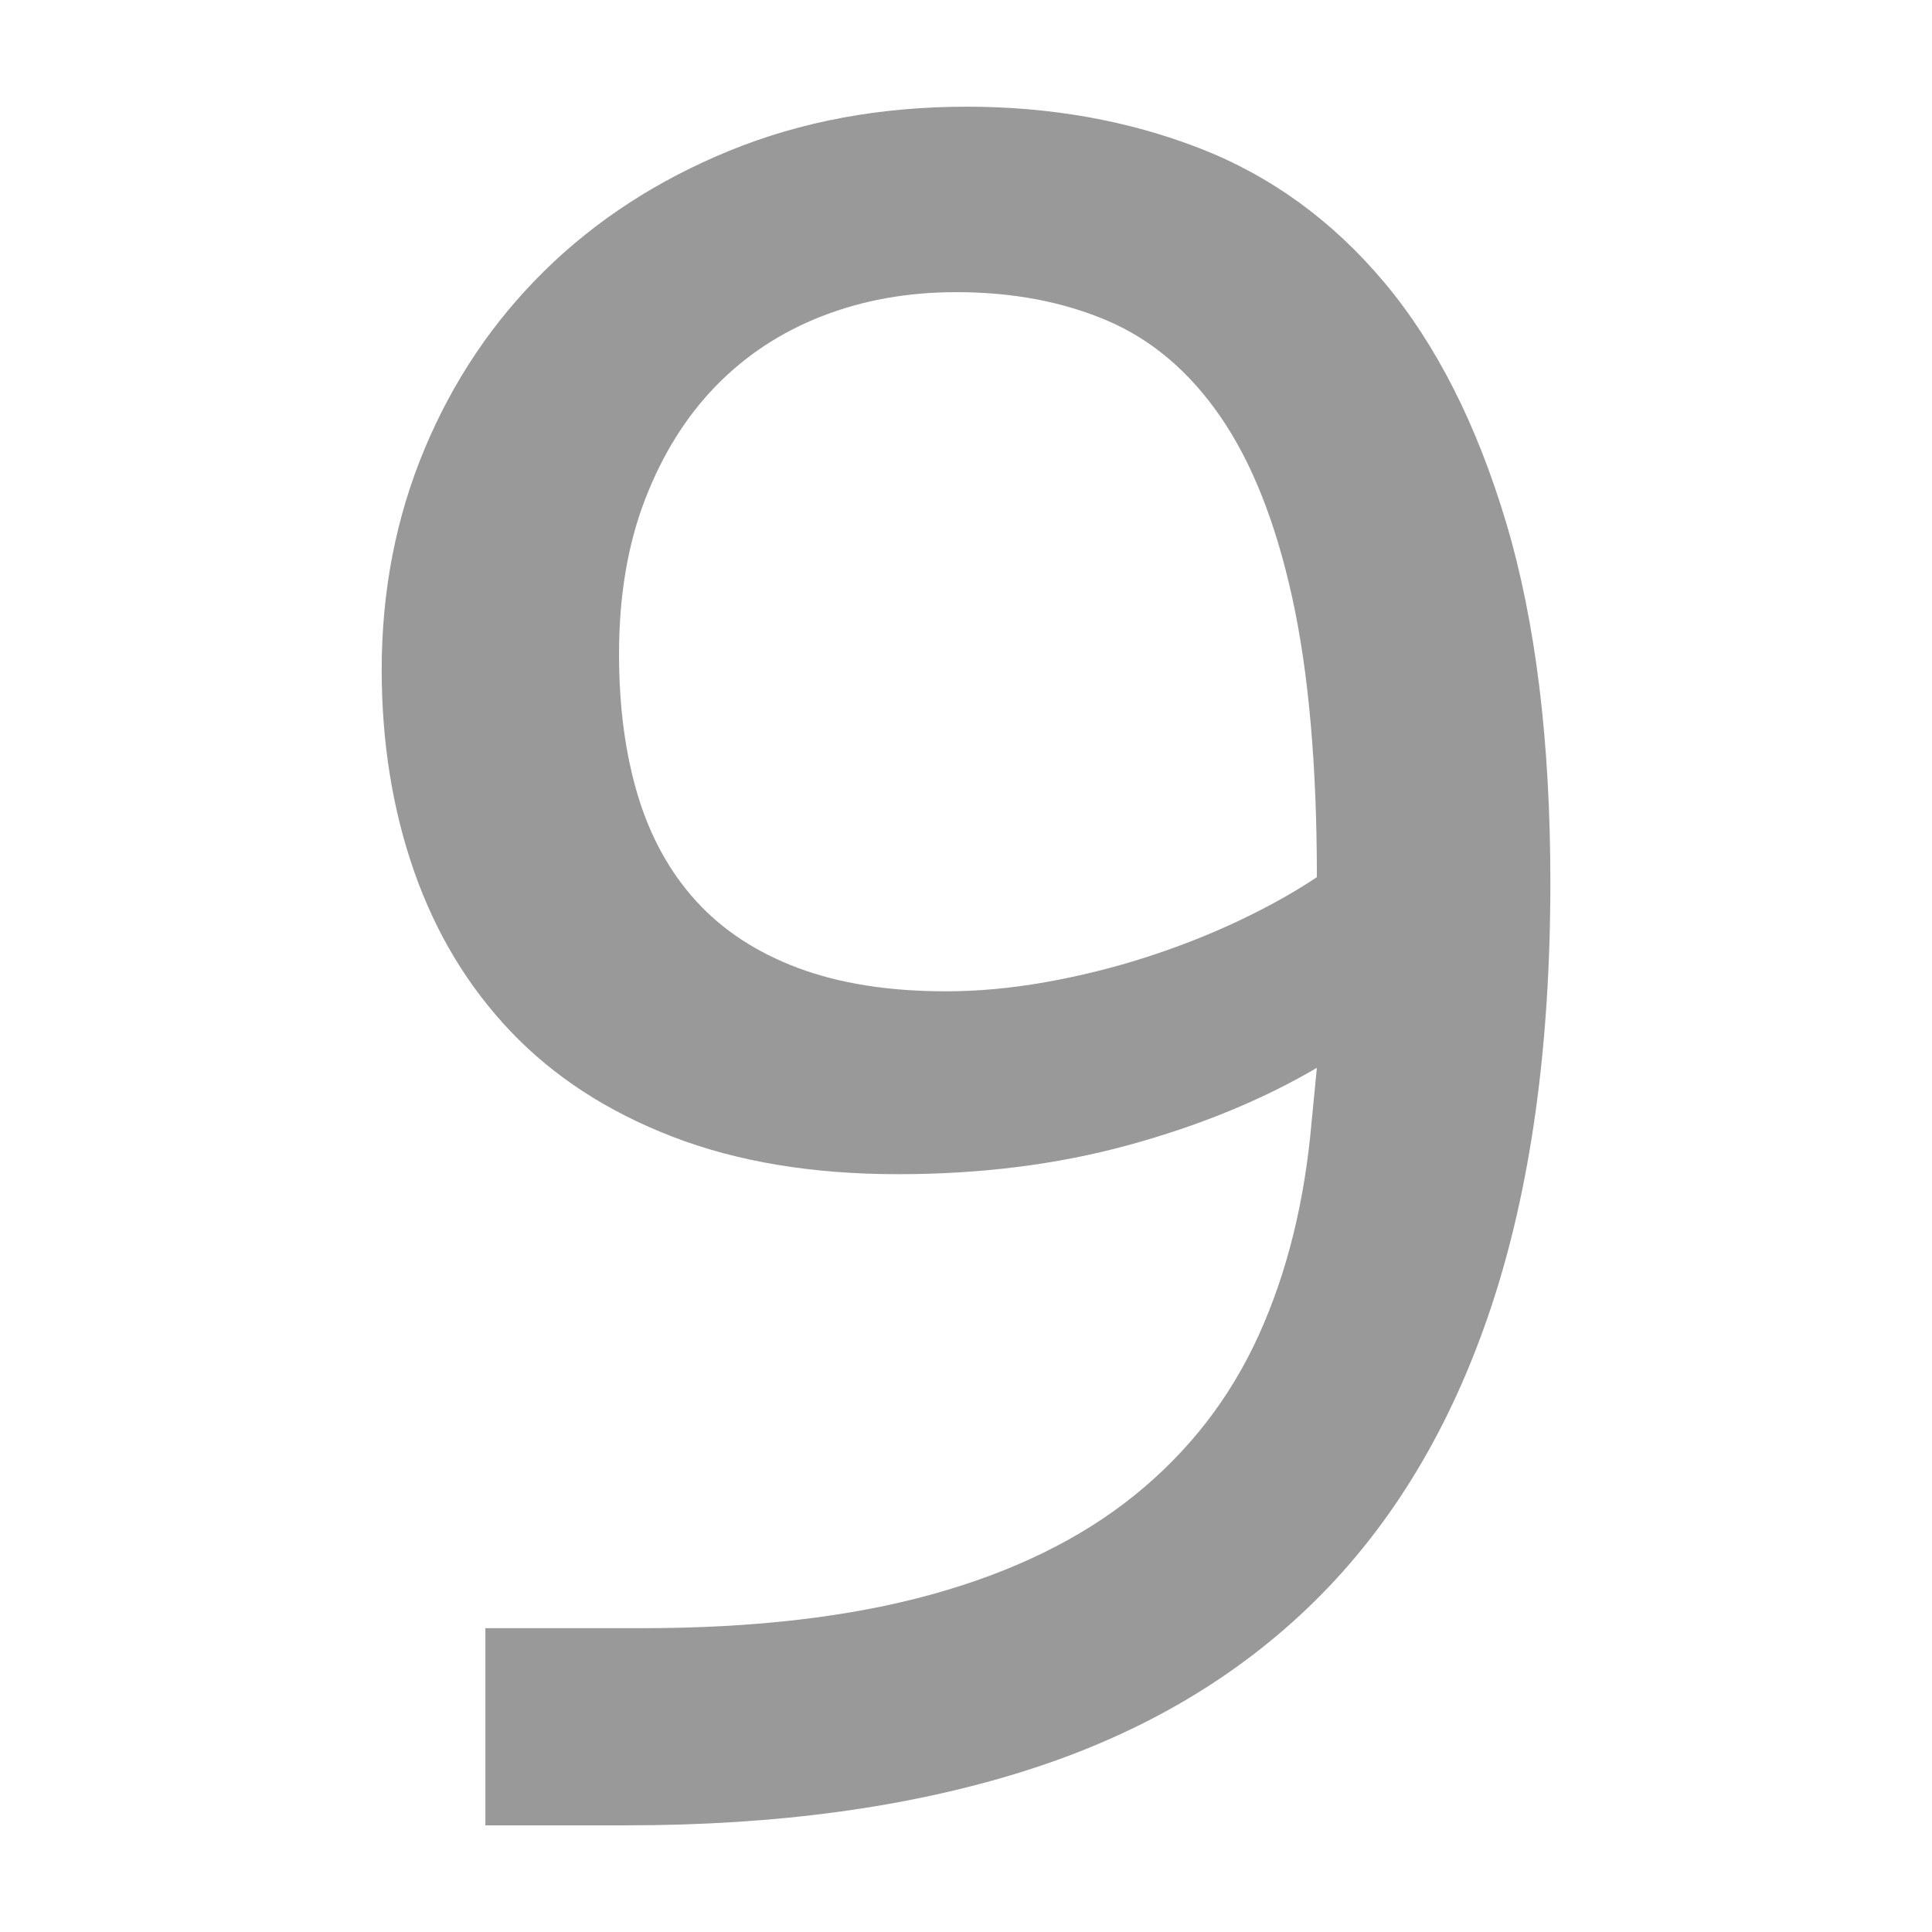
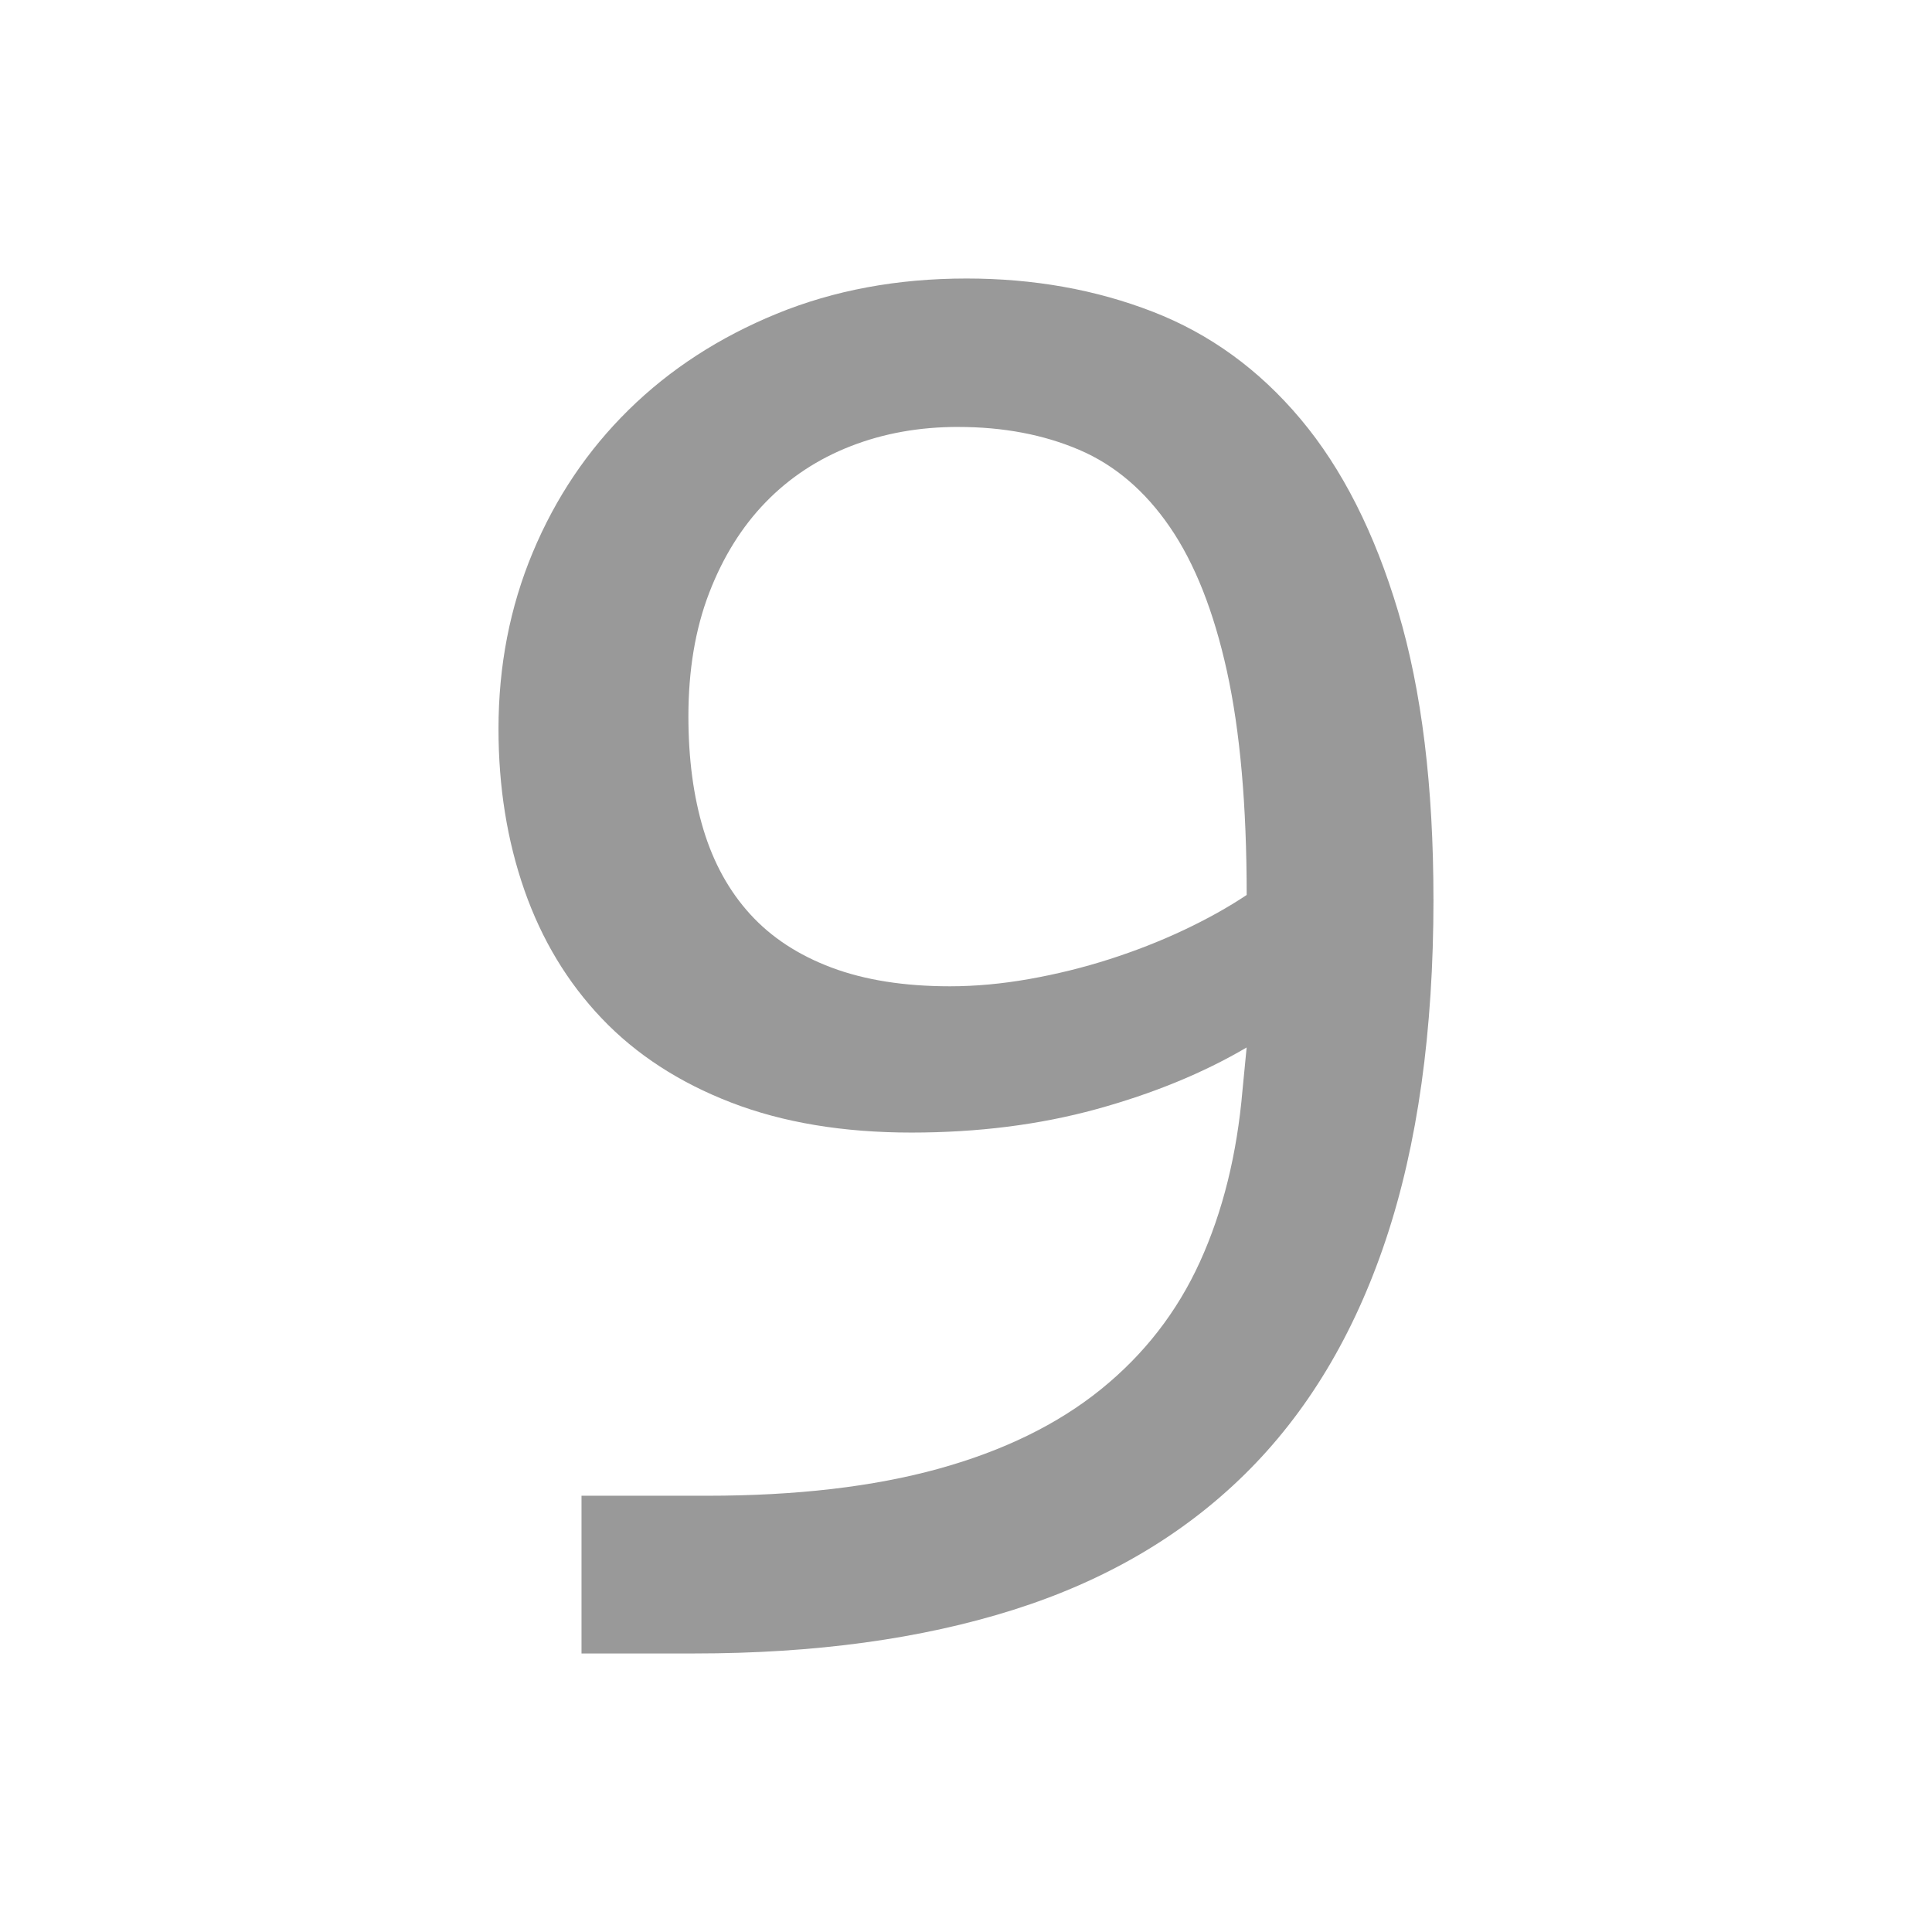
<svg xmlns="http://www.w3.org/2000/svg" id="svg2" xml:space="preserve" viewBox="0 0 67.704 61.238" version="1.1" width="16" height="16">
  <defs id="defs33">
    
  
      
      
      
      
      
      
      
      
      
      
      
      
      
      
      
      
      
      
      
      
      
      
      
      
    </defs>
  <g style="font-size:67.704px;font-style:normal;font-variant:normal;font-weight:normal;font-stretch:normal;line-height:125%;letter-spacing:0px;word-spacing:0px;fill:#999999;fill-opacity:1;stroke:none;font-family:Consolas;-inkscape-font-specification:Consolas" id="text2983">
-     <path d="m 54.33,27.687 c -4.6e-5,5.788 -0.697,10.765 -2.091,14.932 -1.394,4.167 -3.455,7.591 -6.182,10.273 -2.727,2.682 -6.106,4.659 -10.137,5.932 -4.03,1.273 -8.682,1.909 -13.955,1.909 l -4.955,0 0,-6.909 5.5,0 c 3.909,7e-6 7.288,-0.394 10.137,-1.182 2.849,-0.788 5.22,-1.947 7.114,-3.477 1.894,-1.53 3.341,-3.394 4.341,-5.591 1,-2.197 1.621,-4.705 1.864,-7.523 l 0.182,-1.864 c -1.909,1.121 -4.106,2.023 -6.591,2.705 -2.485,0.682 -5.182,1.023 -8.091,1.023 -3,2.2e-5 -5.637,-0.439 -7.909,-1.318 -2.273,-0.879 -4.159,-2.106 -5.659,-3.682 -1.5,-1.576 -2.629,-3.447 -3.386,-5.614 -0.758,-2.167 -1.136,-4.523 -1.136,-7.068 -4e-6,-2.758 0.5,-5.333 1.5,-7.727 1,-2.394 2.402,-4.477 4.205,-6.25 1.803,-1.773 3.962,-3.174 6.477,-4.205 2.515,-1.03 5.288,-1.545 8.318,-1.545 2.939,6.022e-5 5.659,0.485 8.159,1.455 2.5,0.97 4.659,2.538 6.477,4.705 1.818,2.167 3.242,4.977 4.273,8.432 1.03,3.455 1.545,7.652 1.545,12.591 z M 33.511,7.005 c -1.697,5.37e-5 -3.265,0.28 -4.705,0.841 -1.439,0.561 -2.682,1.379 -3.727,2.455 -1.045,1.076 -1.871,2.402 -2.477,3.977 -0.606,1.576 -0.909,3.379 -0.909,5.409 -1.3e-5,1.849 0.22,3.5 0.659,4.955 0.439,1.455 1.121,2.689 2.046,3.705 0.924,1.015 2.114,1.796 3.568,2.341 1.455,0.545 3.182,0.818 5.182,0.818 1.121,2.9e-5 2.28,-0.106 3.477,-0.318 1.197,-0.212 2.364,-0.5 3.5,-0.864 1.136,-0.364 2.22,-0.788 3.25,-1.273 1.03,-0.485 1.955,-1 2.773,-1.545 -3.8e-5,-3.909 -0.288,-7.174 -0.864,-9.796 C 44.708,15.088 43.875,12.982 42.784,11.391 41.693,9.8 40.367,8.672 38.807,8.005 37.246,7.338 35.481,7.005 33.511,7.005 z" style="font-size:93.093px;fill:#999999" id="path3780" />
+     <path d="m 50.234,28.273 c -3.7e-5,4.63 -0.558,8.612 -1.673,11.946 -1.115,3.333 -2.764,6.073 -4.946,8.218 -2.182,2.146 -4.885,3.727 -8.109,4.746 -3.224,1.018 -6.946,1.527 -11.164,1.527 l -3.964,0 0,-5.527 4.4,0 c 3.127,5e-6 5.83,-0.315 8.109,-0.945 2.279,-0.63 4.176,-1.558 5.691,-2.782 1.515,-1.224 2.673,-2.715 3.473,-4.473 0.8,-1.758 1.297,-3.764 1.491,-6.018 l 0.145,-1.491 c -1.527,0.897 -3.285,1.618 -5.273,2.164 -1.988,0.545 -4.146,0.818 -6.473,0.818 -2.4,1.8e-5 -4.509,-0.352 -6.327,-1.055 -1.818,-0.703 -3.327,-1.685 -4.527,-2.946 -1.2,-1.261 -2.103,-2.758 -2.709,-4.491 -0.606,-1.733 -0.909,-3.618 -0.909,-5.655 -4e-6,-2.206 0.4,-4.267 1.2,-6.182 0.8,-1.915 1.921,-3.582 3.364,-5 1.442,-1.418 3.17,-2.539 5.182,-3.364 2.012,-0.824 4.23,-1.236 6.655,-1.236 2.352,4.82e-5 4.527,0.388 6.527,1.164 2,0.776 3.727,2.03 5.182,3.764 1.455,1.733 2.594,3.982 3.418,6.746 0.824,2.764 1.236,6.121 1.236,10.073 z M 33.579,11.728 c -1.358,4.3e-5 -2.612,0.224 -3.764,0.673 -1.152,0.449 -2.146,1.103 -2.982,1.964 -0.836,0.861 -1.497,1.921 -1.982,3.182 -0.485,1.261 -0.727,2.703 -0.727,4.327 -1.1e-5,1.479 0.176,2.8 0.527,3.964 0.352,1.164 0.897,2.152 1.636,2.964 0.739,0.812 1.691,1.436 2.855,1.873 1.164,0.436 2.545,0.655 4.146,0.655 0.897,2.3e-5 1.824,-0.085 2.782,-0.255 0.958,-0.17 1.891,-0.4 2.8,-0.691 0.909,-0.291 1.776,-0.63 2.6,-1.018 0.824,-0.388 1.564,-0.8 2.218,-1.236 -3.1e-5,-3.127 -0.23,-5.739 -0.691,-7.837 -0.461,-2.097 -1.127,-3.782 -2,-5.055 -0.873,-1.273 -1.933,-2.176 -3.182,-2.709 -1.249,-0.533 -2.661,-0.8 -4.236,-0.8 z" style="font-size:93.093px;fill:#999999" id="path3780" />
  </g>
</svg>
